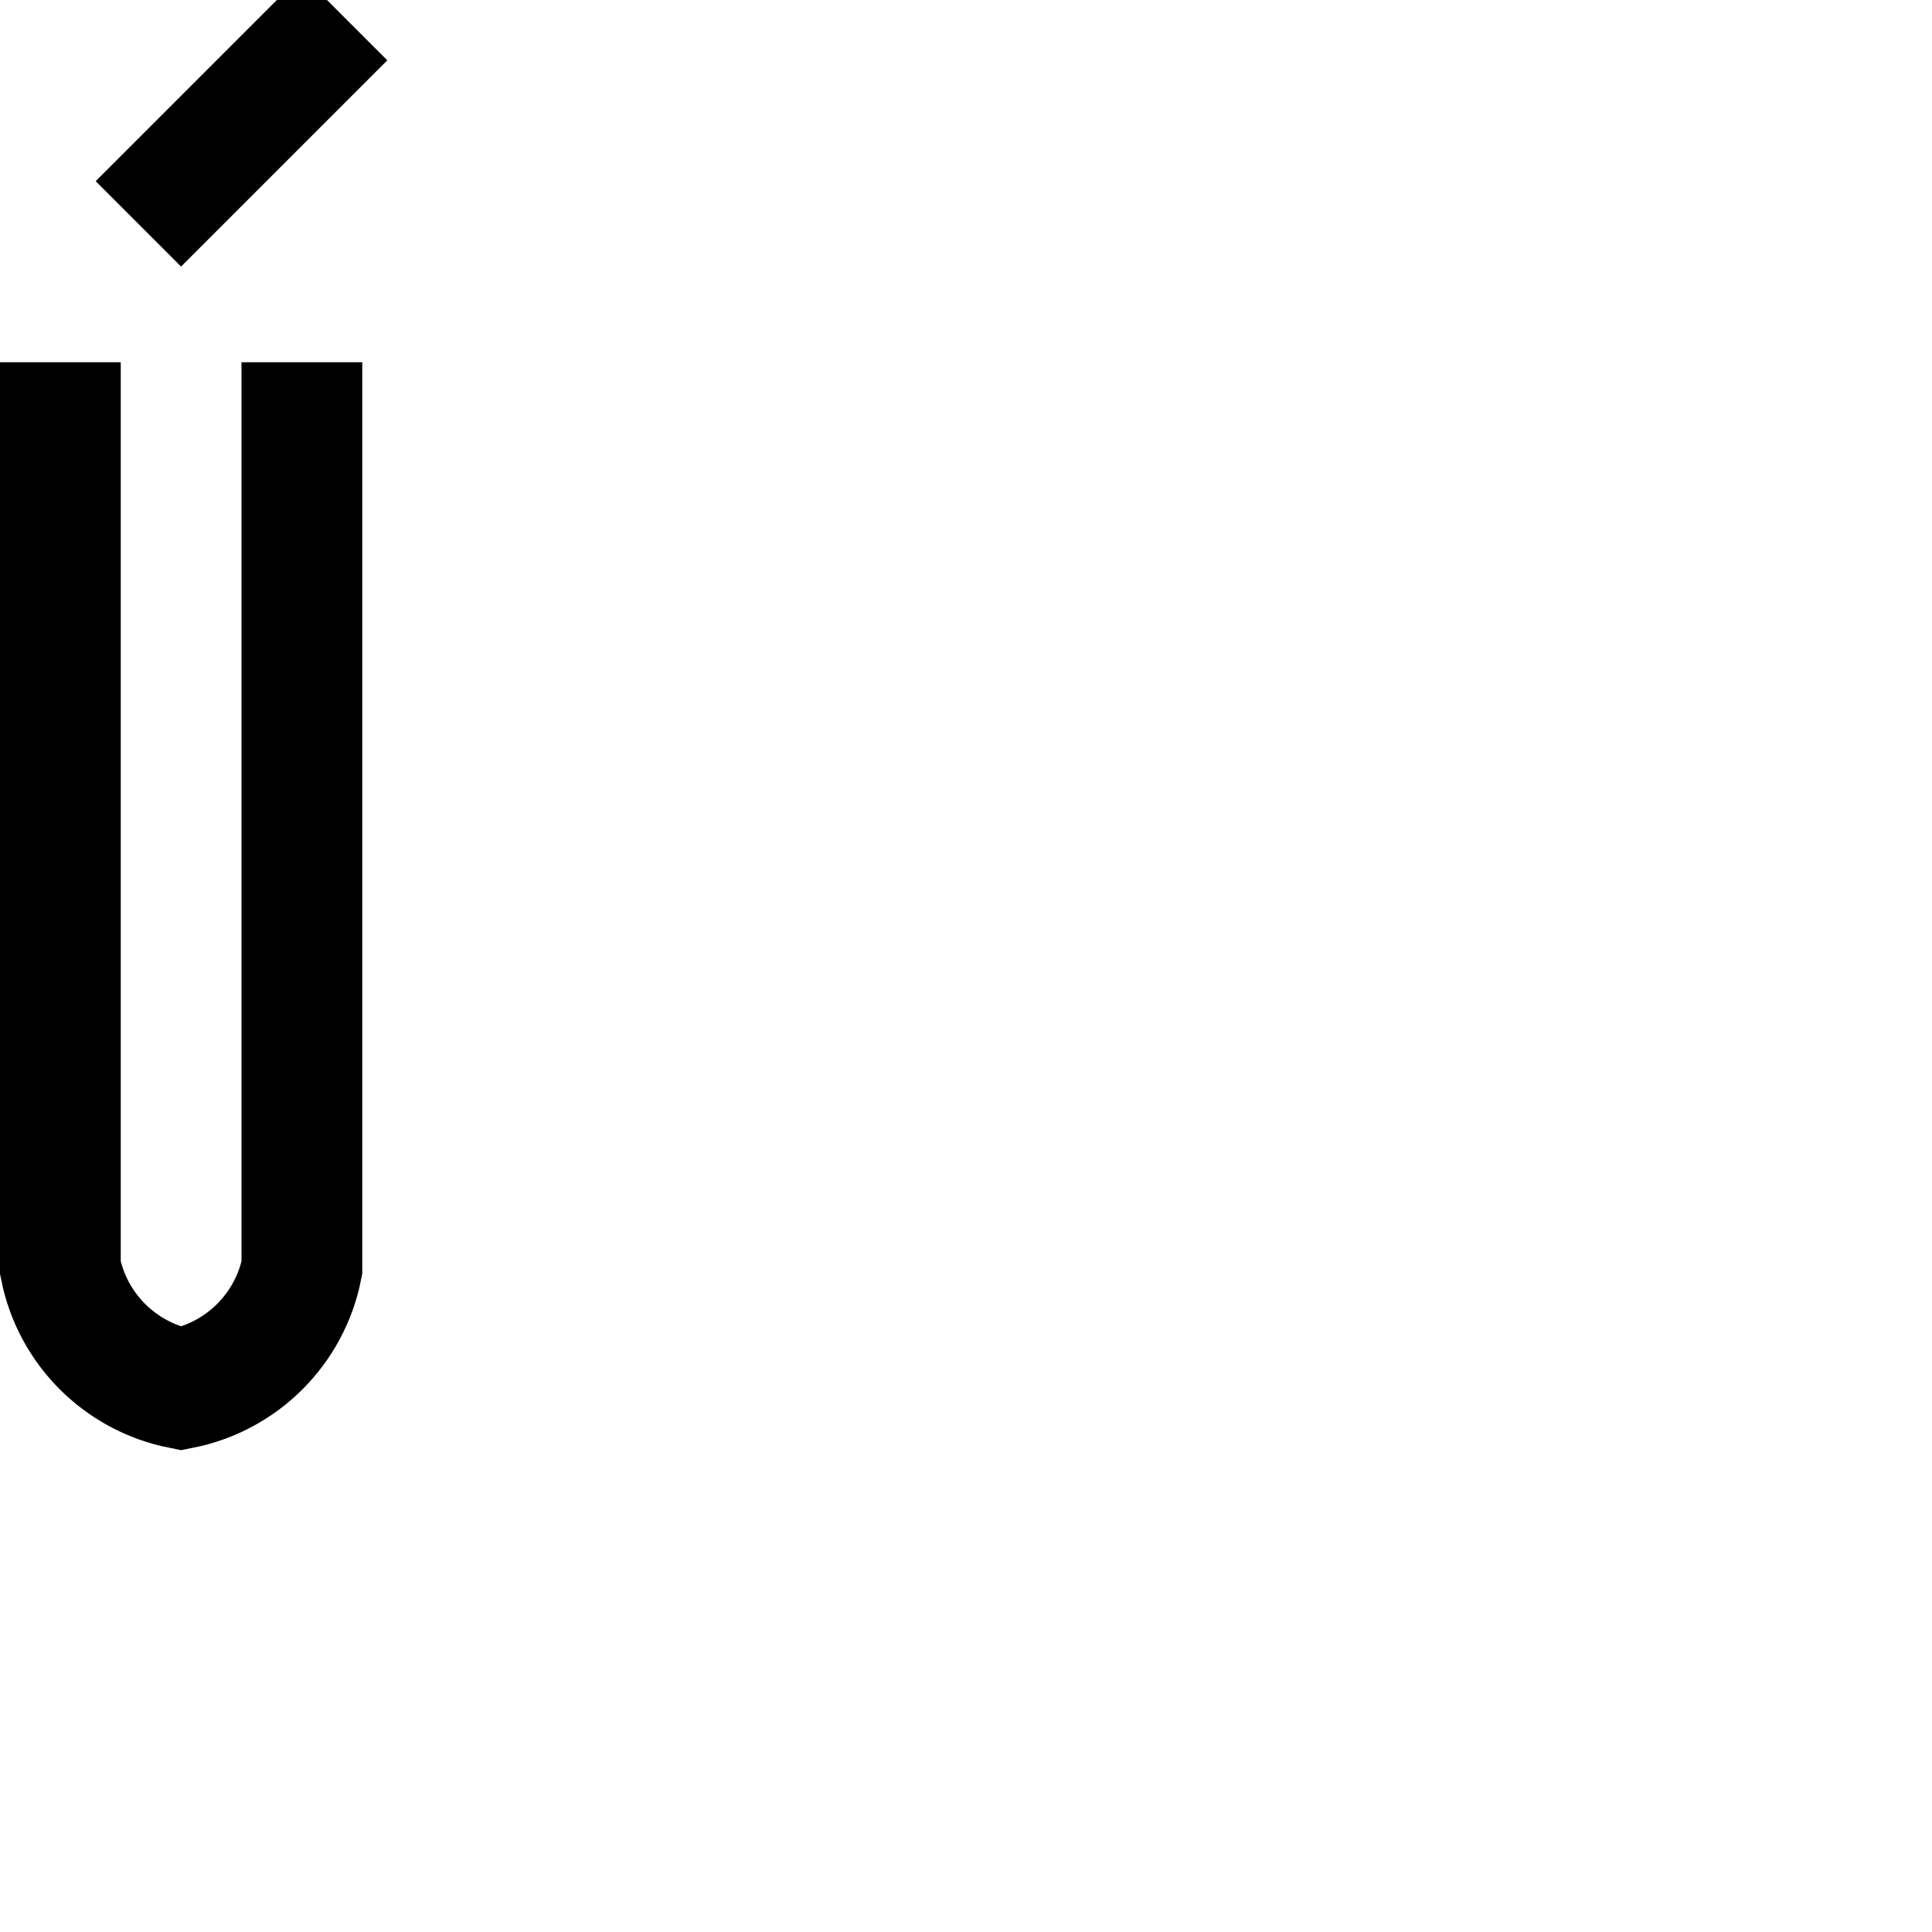
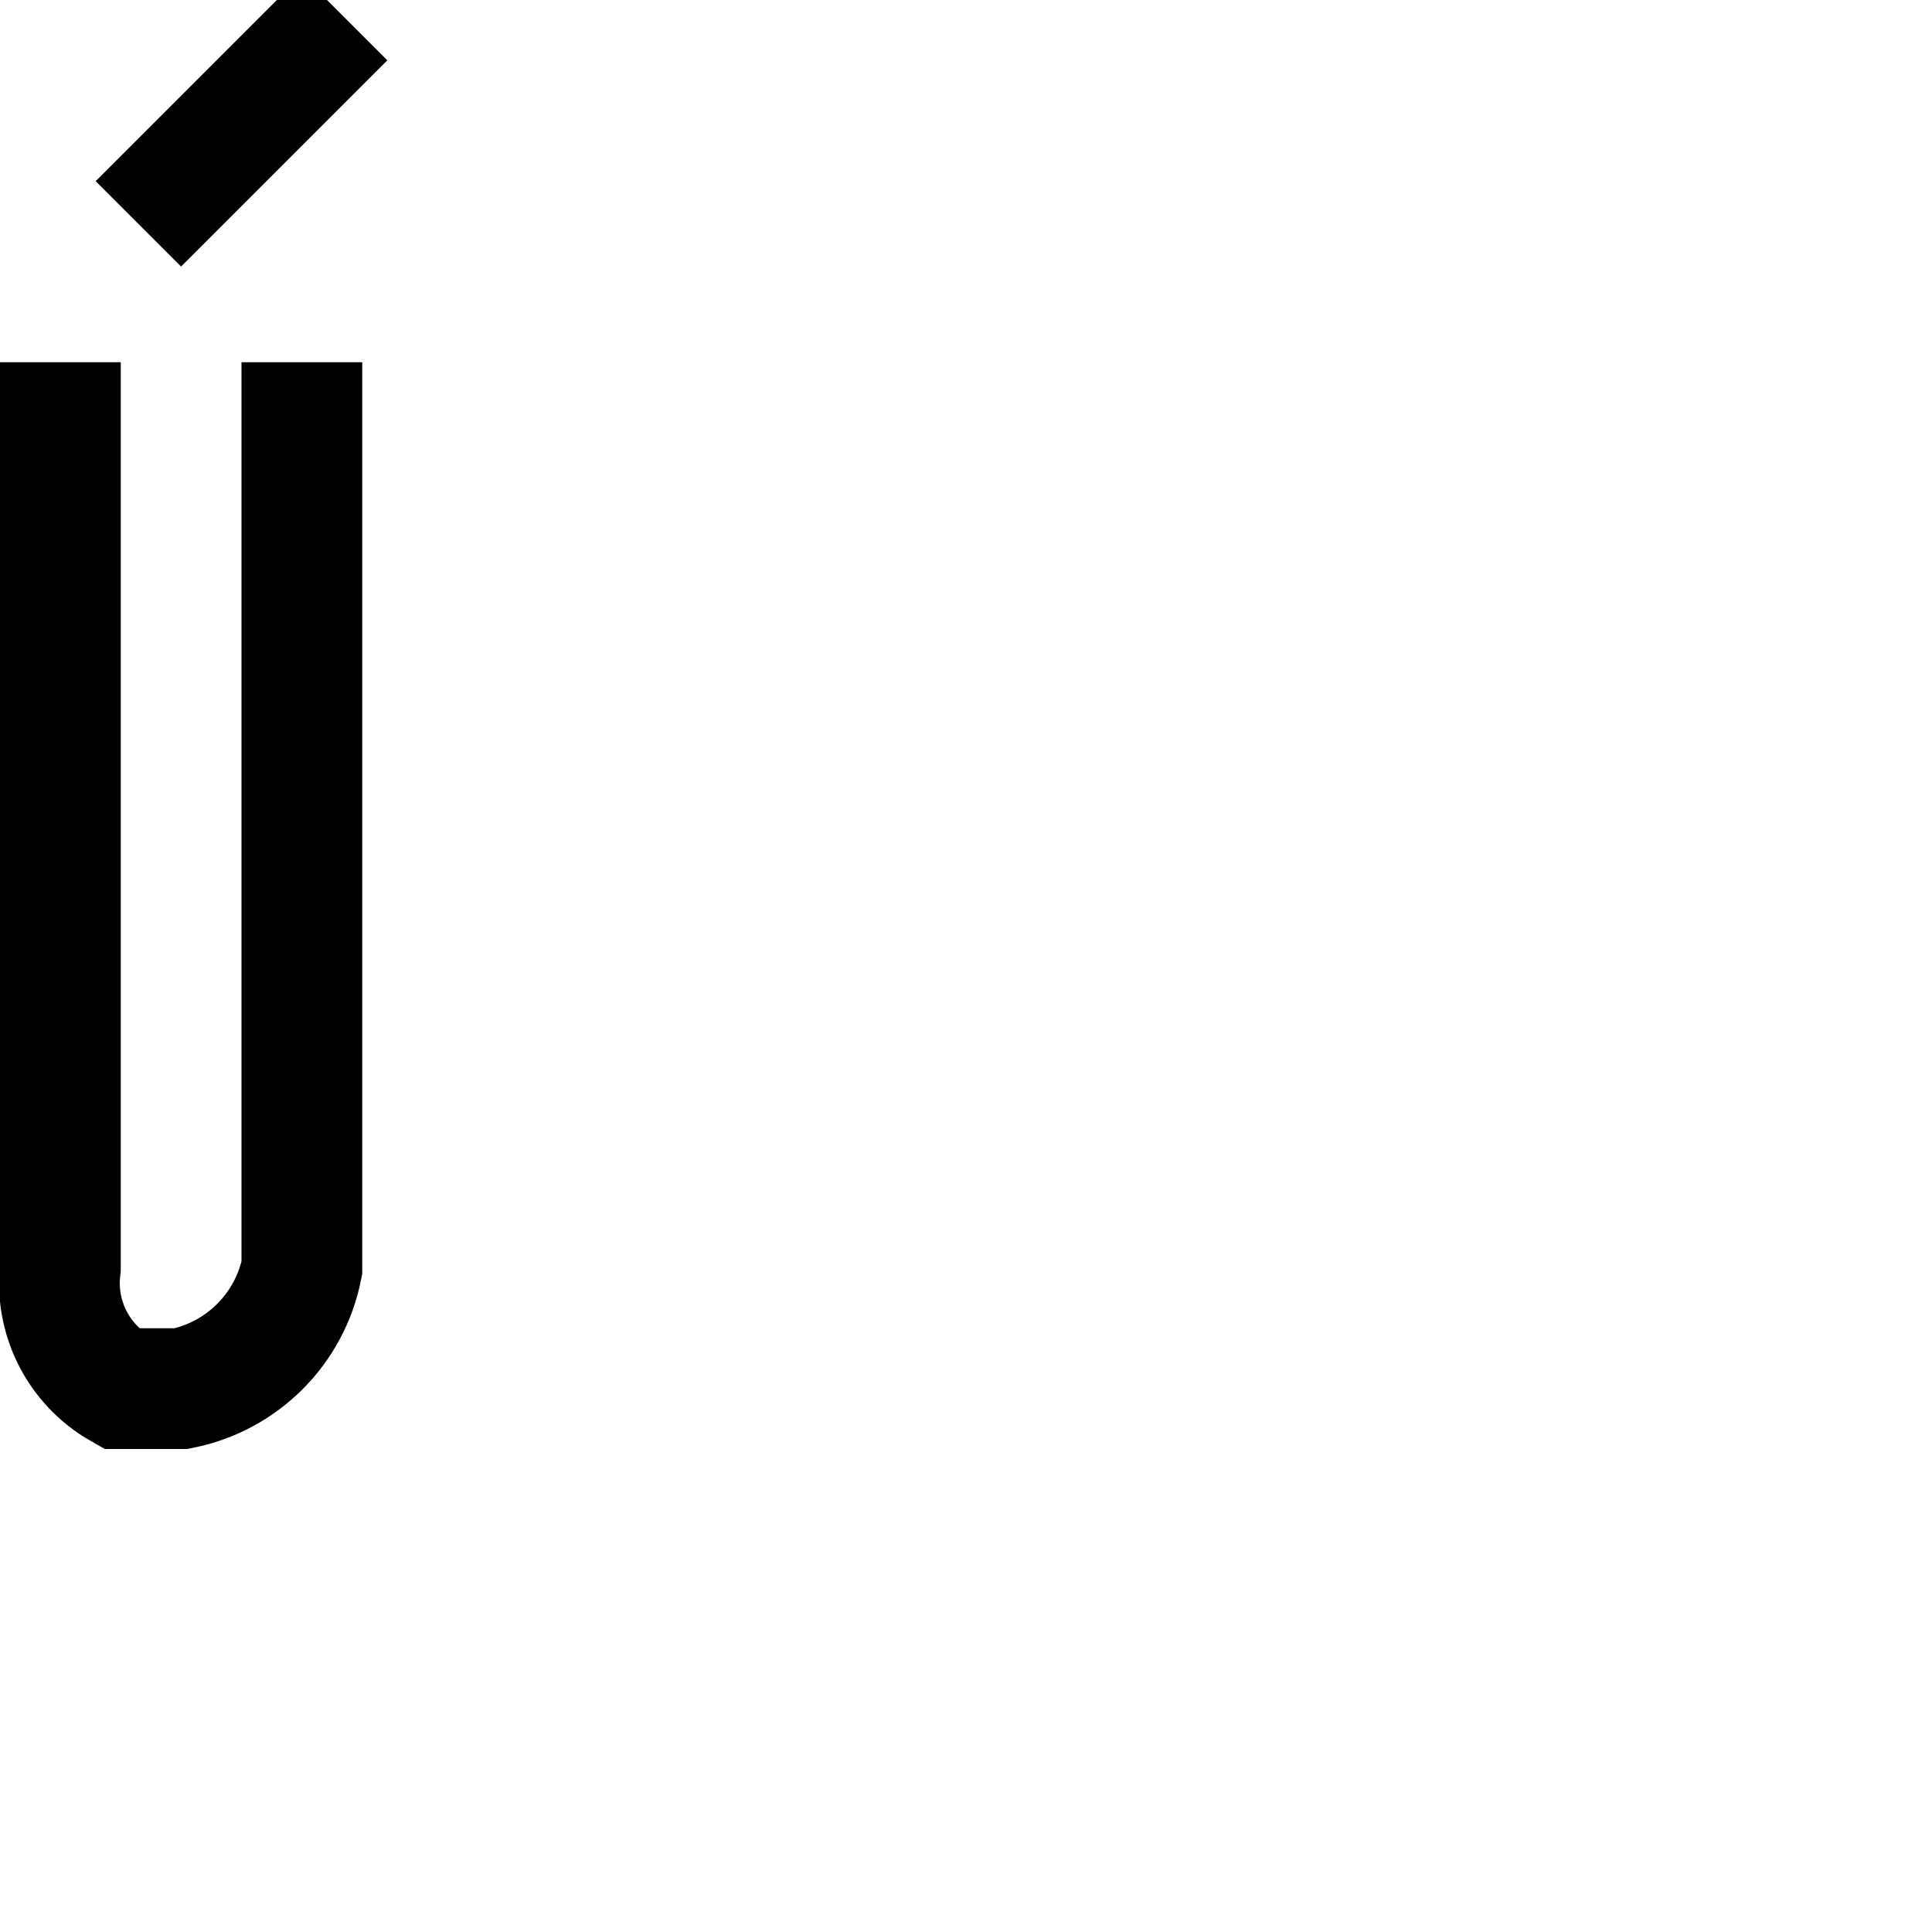
<svg xmlns="http://www.w3.org/2000/svg" viewBox="0 0 16 16" width="160" height="160">
-   <path d="M0.500 3.000 C0.500 5.333 0.500 8.167 0.500 10.500 C0.600 11.005 0.995 11.400 1.500 11.500 C2.005 11.400 2.400 11.005 2.500 10.500 C2.500 8.167 2.500 5.333 2.500 3.000  M1.146 1.854 C1.480 1.520 2.520 0.480 2.854 0.146 " fill="none" stroke="#000" stroke-width="1.0" stroke-linecap="butt" stroke-linejoin="miter" stroke-miterlimit="4" />
+   <path d="M0.500 3.000 C0.500 5.333 0.500 8.167 0.500 10.500 C0.449 10.904 0.646 11.298 1.000 11.500 C1.167 11.500 1.333 11.500 1.500 11.500 C2.005 11.400 2.400 11.005 2.500 10.500 C2.500 8.167 2.500 5.333 2.500 3.000  M1.146 1.854 C1.480 1.520 2.520 0.480 2.854 0.146 " fill="none" stroke="#000" stroke-width="1.0" stroke-linecap="butt" stroke-linejoin="miter" stroke-miterlimit="4" />
</svg>
